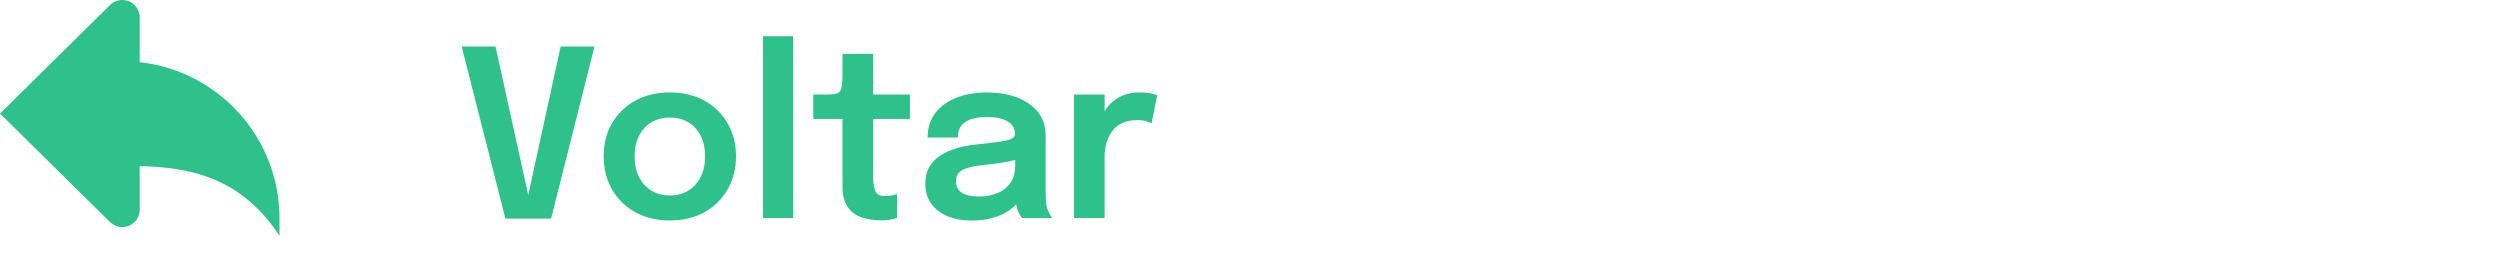
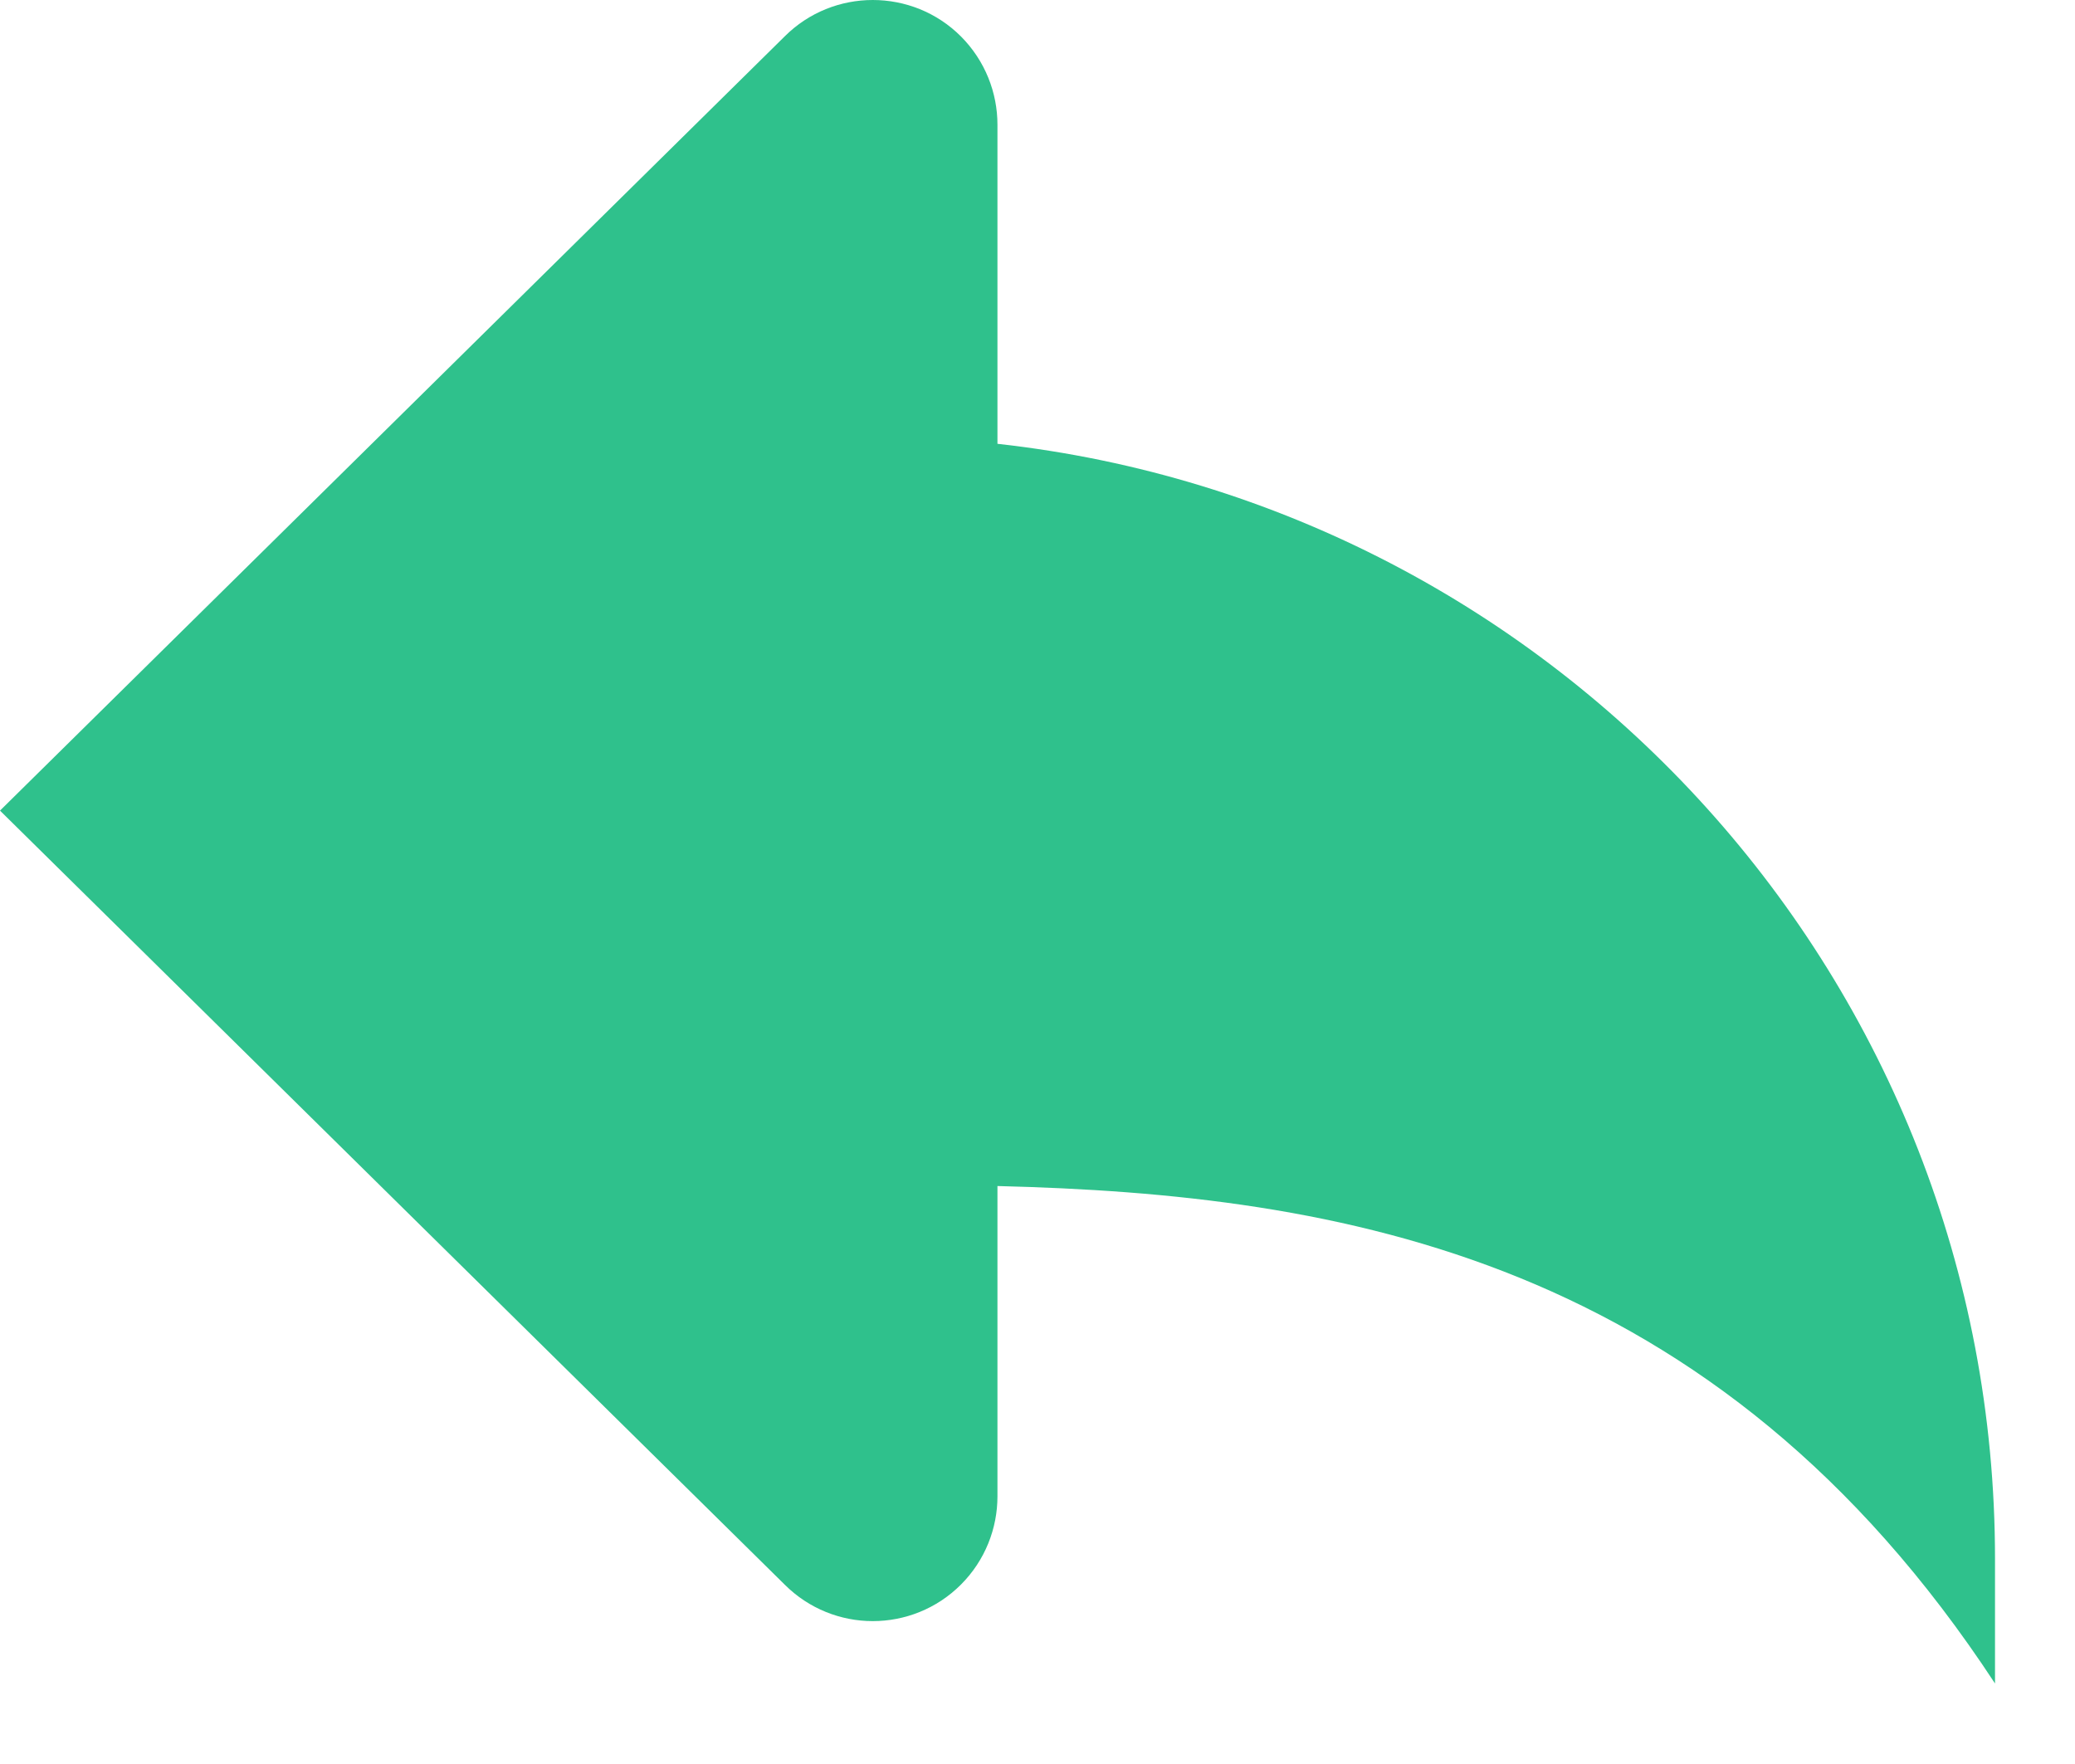
- <svg xmlns="http://www.w3.org/2000/svg" width="172" height="18" viewBox="0 0 172 18" fill="none">
-   <path d="M34.771 15.04L31.763 3.2H34.091L36.395 13.656H36.291L38.571 3.2H40.899L37.915 15.04H34.771ZM46.085 15.168C45.189 15.168 44.4 14.981 43.717 14.608C43.034 14.229 42.498 13.707 42.109 13.04C41.725 12.373 41.533 11.611 41.533 10.752C41.533 9.888 41.725 9.128 42.109 8.472C42.498 7.811 43.034 7.293 43.717 6.92C44.4 6.547 45.189 6.36 46.085 6.36C46.981 6.36 47.77 6.547 48.453 6.92C49.136 7.293 49.669 7.811 50.053 8.472C50.442 9.128 50.637 9.888 50.637 10.752C50.637 11.611 50.442 12.373 50.053 13.04C49.669 13.707 49.136 14.229 48.453 14.608C47.77 14.981 46.981 15.168 46.085 15.168ZM46.085 13.448C46.57 13.448 46.994 13.336 47.357 13.112C47.72 12.888 48.002 12.576 48.205 12.176C48.408 11.771 48.509 11.296 48.509 10.752C48.509 10.208 48.408 9.739 48.205 9.344C48.002 8.944 47.72 8.635 47.357 8.416C46.994 8.197 46.57 8.088 46.085 8.088C45.605 8.088 45.181 8.197 44.813 8.416C44.45 8.635 44.168 8.944 43.965 9.344C43.762 9.739 43.661 10.208 43.661 10.752C43.661 11.296 43.762 11.771 43.965 12.176C44.168 12.576 44.45 12.888 44.813 13.112C45.181 13.336 45.605 13.448 46.085 13.448ZM54.57 2.496V15H52.498V2.496H54.57ZM60.626 15.16C60.322 15.16 60.012 15.131 59.697 15.072C59.383 15.013 59.095 14.904 58.834 14.744C58.572 14.584 58.361 14.349 58.202 14.04C58.041 13.731 57.962 13.323 57.962 12.816C57.962 12.699 57.962 12.581 57.962 12.464C57.962 12.341 57.962 12.216 57.962 12.088V8.184H55.953V6.504H56.77C57.047 6.504 57.266 6.493 57.425 6.472C57.586 6.445 57.703 6.387 57.778 6.296C57.852 6.205 57.9 6.064 57.922 5.872C57.948 5.675 57.962 5.403 57.962 5.056V3.704H60.074V6.504H62.602V8.184H60.074V11.592C60.074 11.693 60.074 11.795 60.074 11.896C60.074 11.992 60.074 12.085 60.074 12.176C60.074 12.571 60.121 12.888 60.218 13.128C60.313 13.368 60.54 13.488 60.898 13.488C61.068 13.488 61.228 13.472 61.377 13.44C61.532 13.408 61.647 13.376 61.721 13.344V14.992C61.62 15.029 61.474 15.067 61.282 15.104C61.09 15.141 60.871 15.16 60.626 15.16ZM66.868 15.176C66.233 15.176 65.676 15.077 65.196 14.88C64.716 14.677 64.34 14.387 64.068 14.008C63.796 13.629 63.66 13.173 63.66 12.64C63.66 12.059 63.817 11.581 64.132 11.208C64.452 10.829 64.881 10.539 65.42 10.336C65.959 10.128 66.556 9.995 67.212 9.936C68.183 9.84 68.86 9.749 69.244 9.664C69.633 9.573 69.828 9.429 69.828 9.232C69.828 9.227 69.828 9.224 69.828 9.224C69.828 9.219 69.828 9.216 69.828 9.216C69.828 8.843 69.66 8.555 69.324 8.352C68.988 8.149 68.513 8.048 67.9 8.048C67.255 8.048 66.759 8.163 66.412 8.392C66.071 8.616 65.9 8.973 65.9 9.464H63.82C63.82 8.797 63.996 8.235 64.348 7.776C64.705 7.312 65.193 6.96 65.812 6.72C66.431 6.48 67.132 6.36 67.916 6.36C68.647 6.36 69.316 6.469 69.924 6.688C70.532 6.907 71.02 7.237 71.388 7.68C71.756 8.123 71.94 8.675 71.94 9.336C71.94 9.448 71.94 9.56 71.94 9.672C71.94 9.784 71.94 9.896 71.94 10.008V13.208C71.94 13.411 71.945 13.611 71.956 13.808C71.972 14 72.001 14.173 72.044 14.328C72.097 14.499 72.161 14.643 72.236 14.76C72.311 14.877 72.369 14.957 72.412 15H70.332C70.295 14.963 70.241 14.891 70.172 14.784C70.108 14.672 70.049 14.544 69.996 14.4C69.943 14.24 69.903 14.069 69.876 13.888C69.849 13.701 69.836 13.496 69.836 13.272L70.252 13.56C70.092 13.885 69.847 14.171 69.516 14.416C69.191 14.656 68.801 14.843 68.348 14.976C67.895 15.109 67.401 15.176 66.868 15.176ZM67.38 13.52C67.817 13.52 68.223 13.445 68.596 13.296C68.969 13.147 69.271 12.917 69.5 12.608C69.729 12.293 69.844 11.891 69.844 11.4V10.264L70.356 10.84C70.015 10.968 69.604 11.075 69.124 11.16C68.644 11.24 68.159 11.304 67.668 11.352C67.039 11.411 66.564 11.52 66.244 11.68C65.929 11.84 65.772 12.101 65.772 12.464C65.772 12.816 65.905 13.08 66.172 13.256C66.439 13.432 66.841 13.52 67.38 13.52ZM73.893 15V6.504H75.997V9.328L75.509 9.056C75.563 8.688 75.661 8.341 75.805 8.016C75.949 7.685 76.141 7.397 76.381 7.152C76.621 6.901 76.912 6.707 77.253 6.568C77.595 6.429 77.984 6.36 78.421 6.36C78.768 6.36 79.04 6.387 79.237 6.44C79.44 6.488 79.565 6.528 79.613 6.56L79.229 8.488C79.176 8.451 79.067 8.405 78.901 8.352C78.741 8.293 78.525 8.264 78.253 8.264C77.821 8.264 77.459 8.339 77.165 8.488C76.877 8.632 76.648 8.829 76.477 9.08C76.307 9.325 76.184 9.597 76.109 9.896C76.035 10.189 75.997 10.483 75.997 10.776V15H73.893Z" fill="#2FC18C" />
+ <svg xmlns="http://www.w3.org/2000/svg" width="20" height="17" viewBox="0 0 20 17" fill="none">
  <path d="M9.614 4.277V1.202C9.614 0.894 9.496 0.586 9.262 0.351C9.028 0.117 8.72 0 8.412 0C8.105 0 7.797 0.117 7.563 0.351L0 7.812L7.563 15.271C7.797 15.505 8.105 15.623 8.412 15.623C8.72 15.623 9.028 15.505 9.262 15.271C9.496 15.037 9.614 14.728 9.614 14.421V11.43C12.919 11.512 16.53 12.11 19.229 16.224V15.022C19.229 9.454 15.022 4.876 9.614 4.277Z" fill="#2FC18C" />
</svg>
